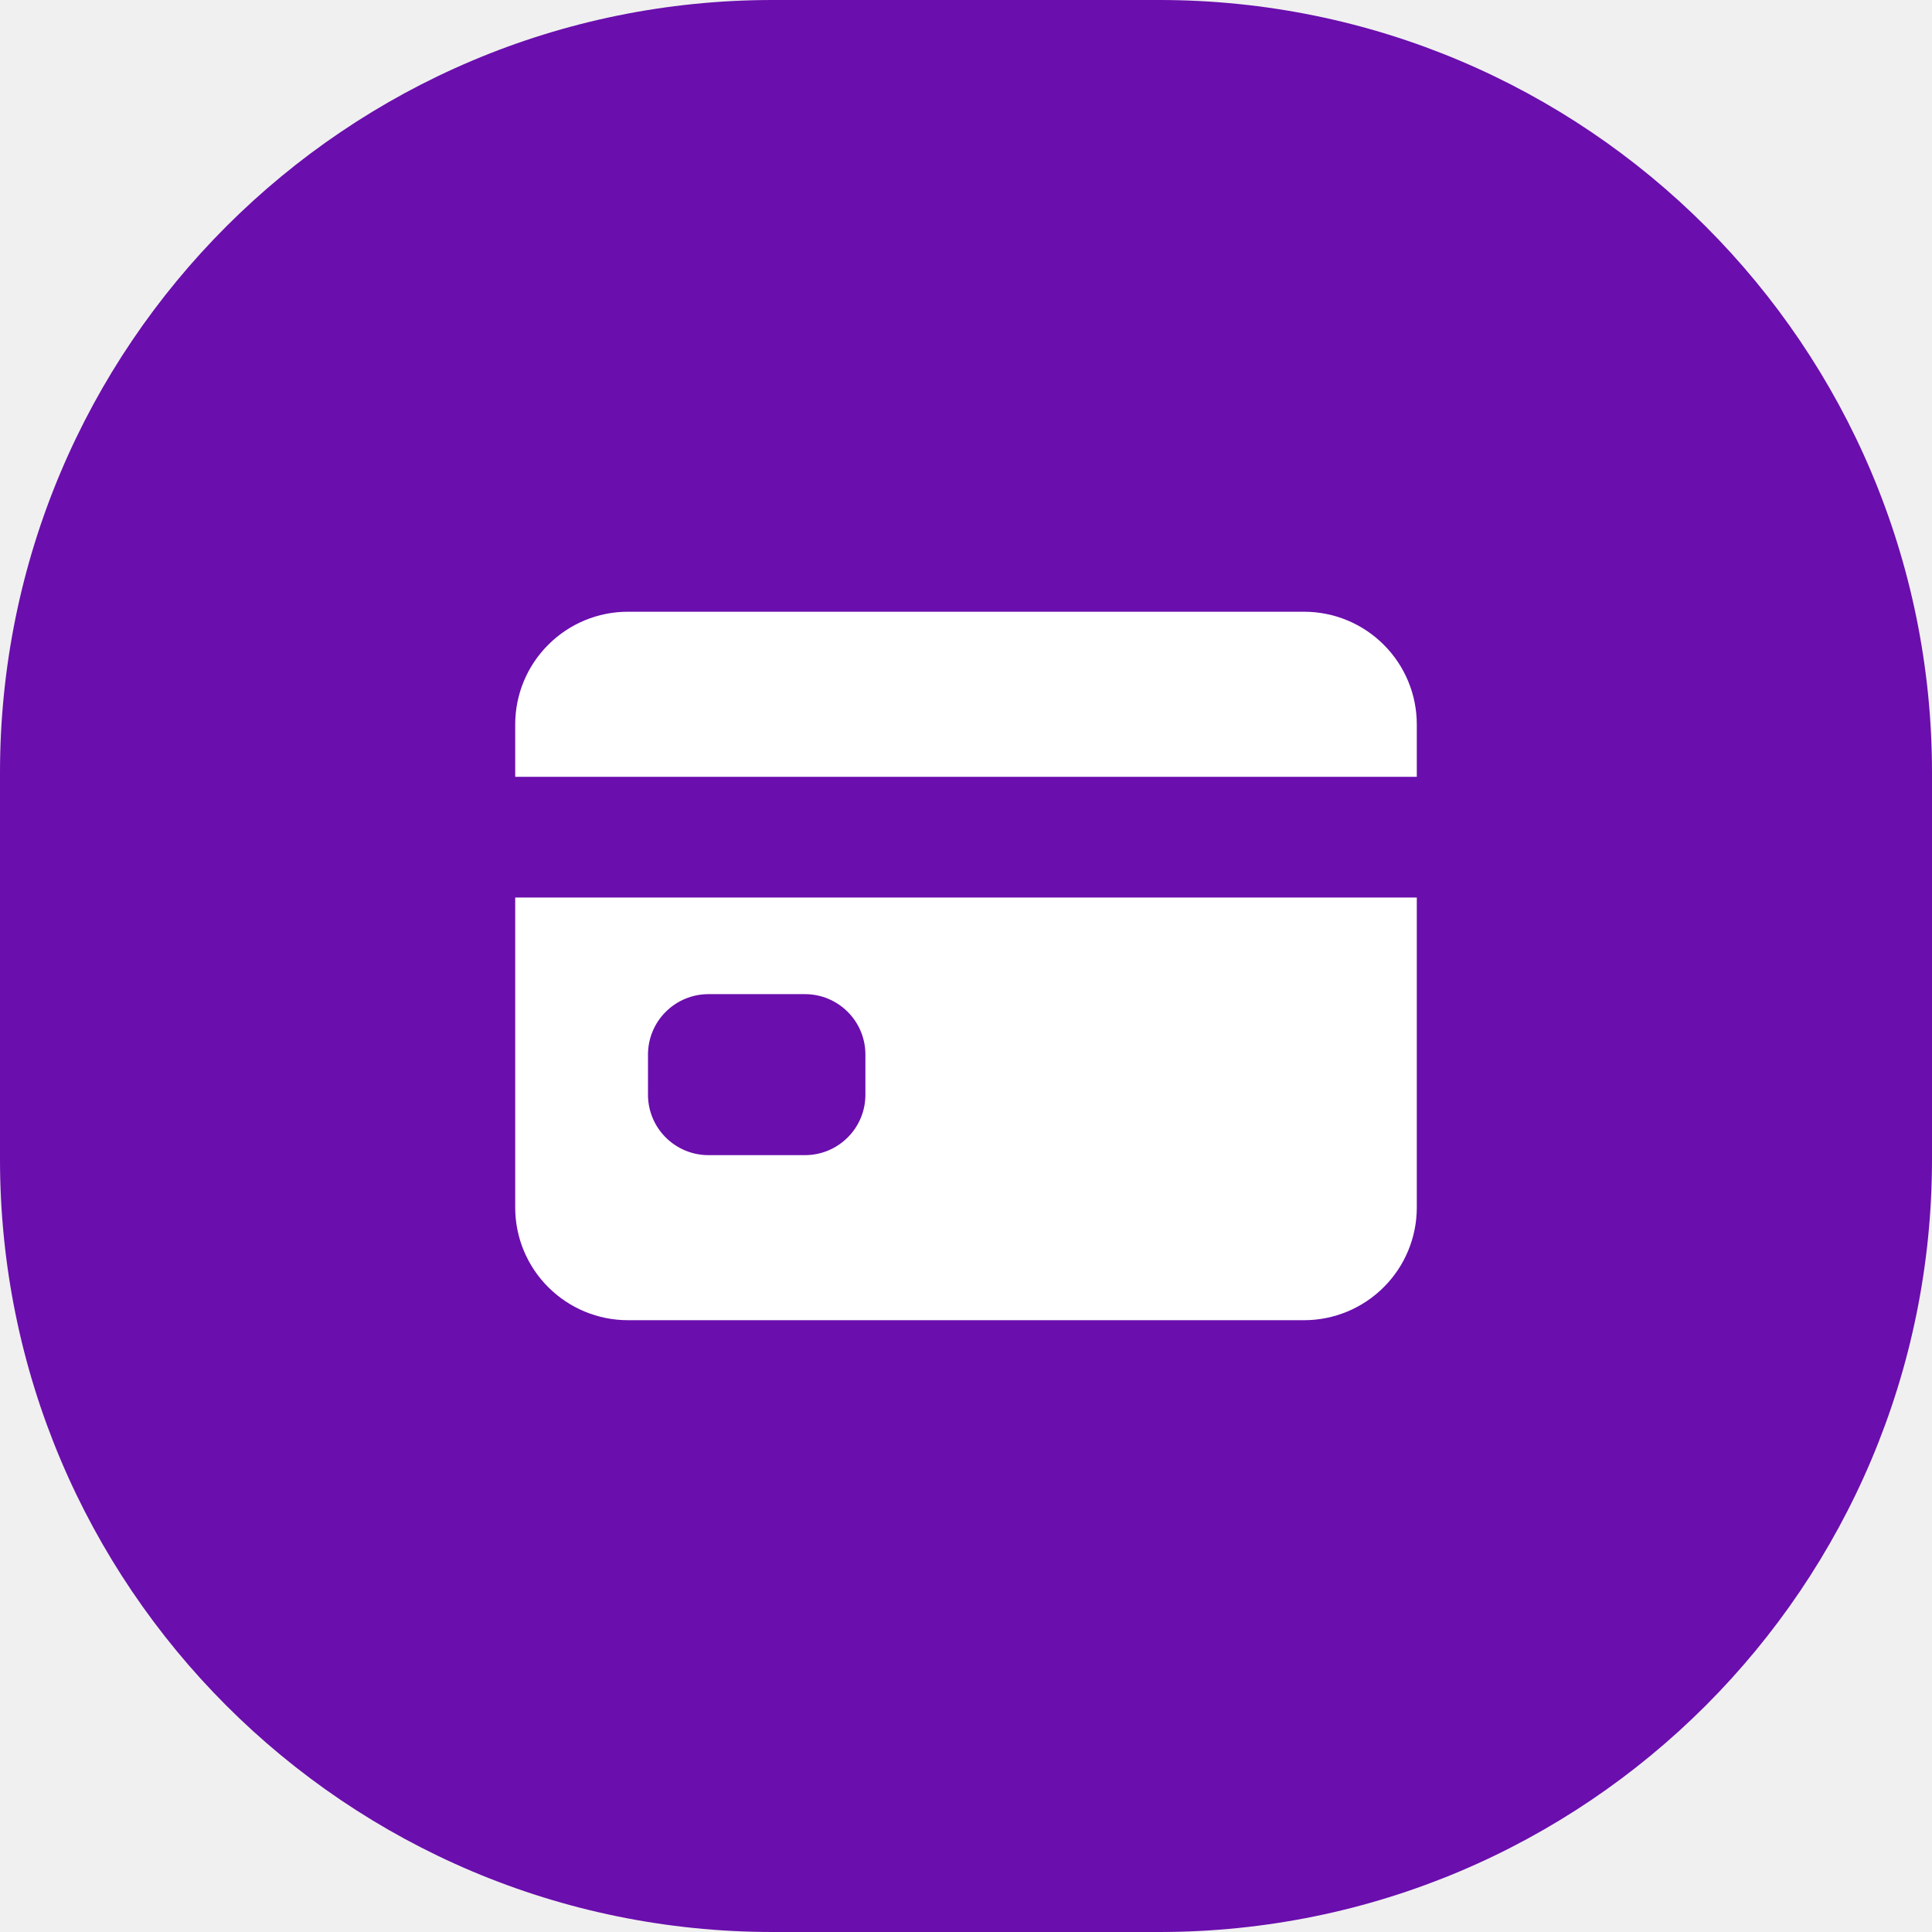
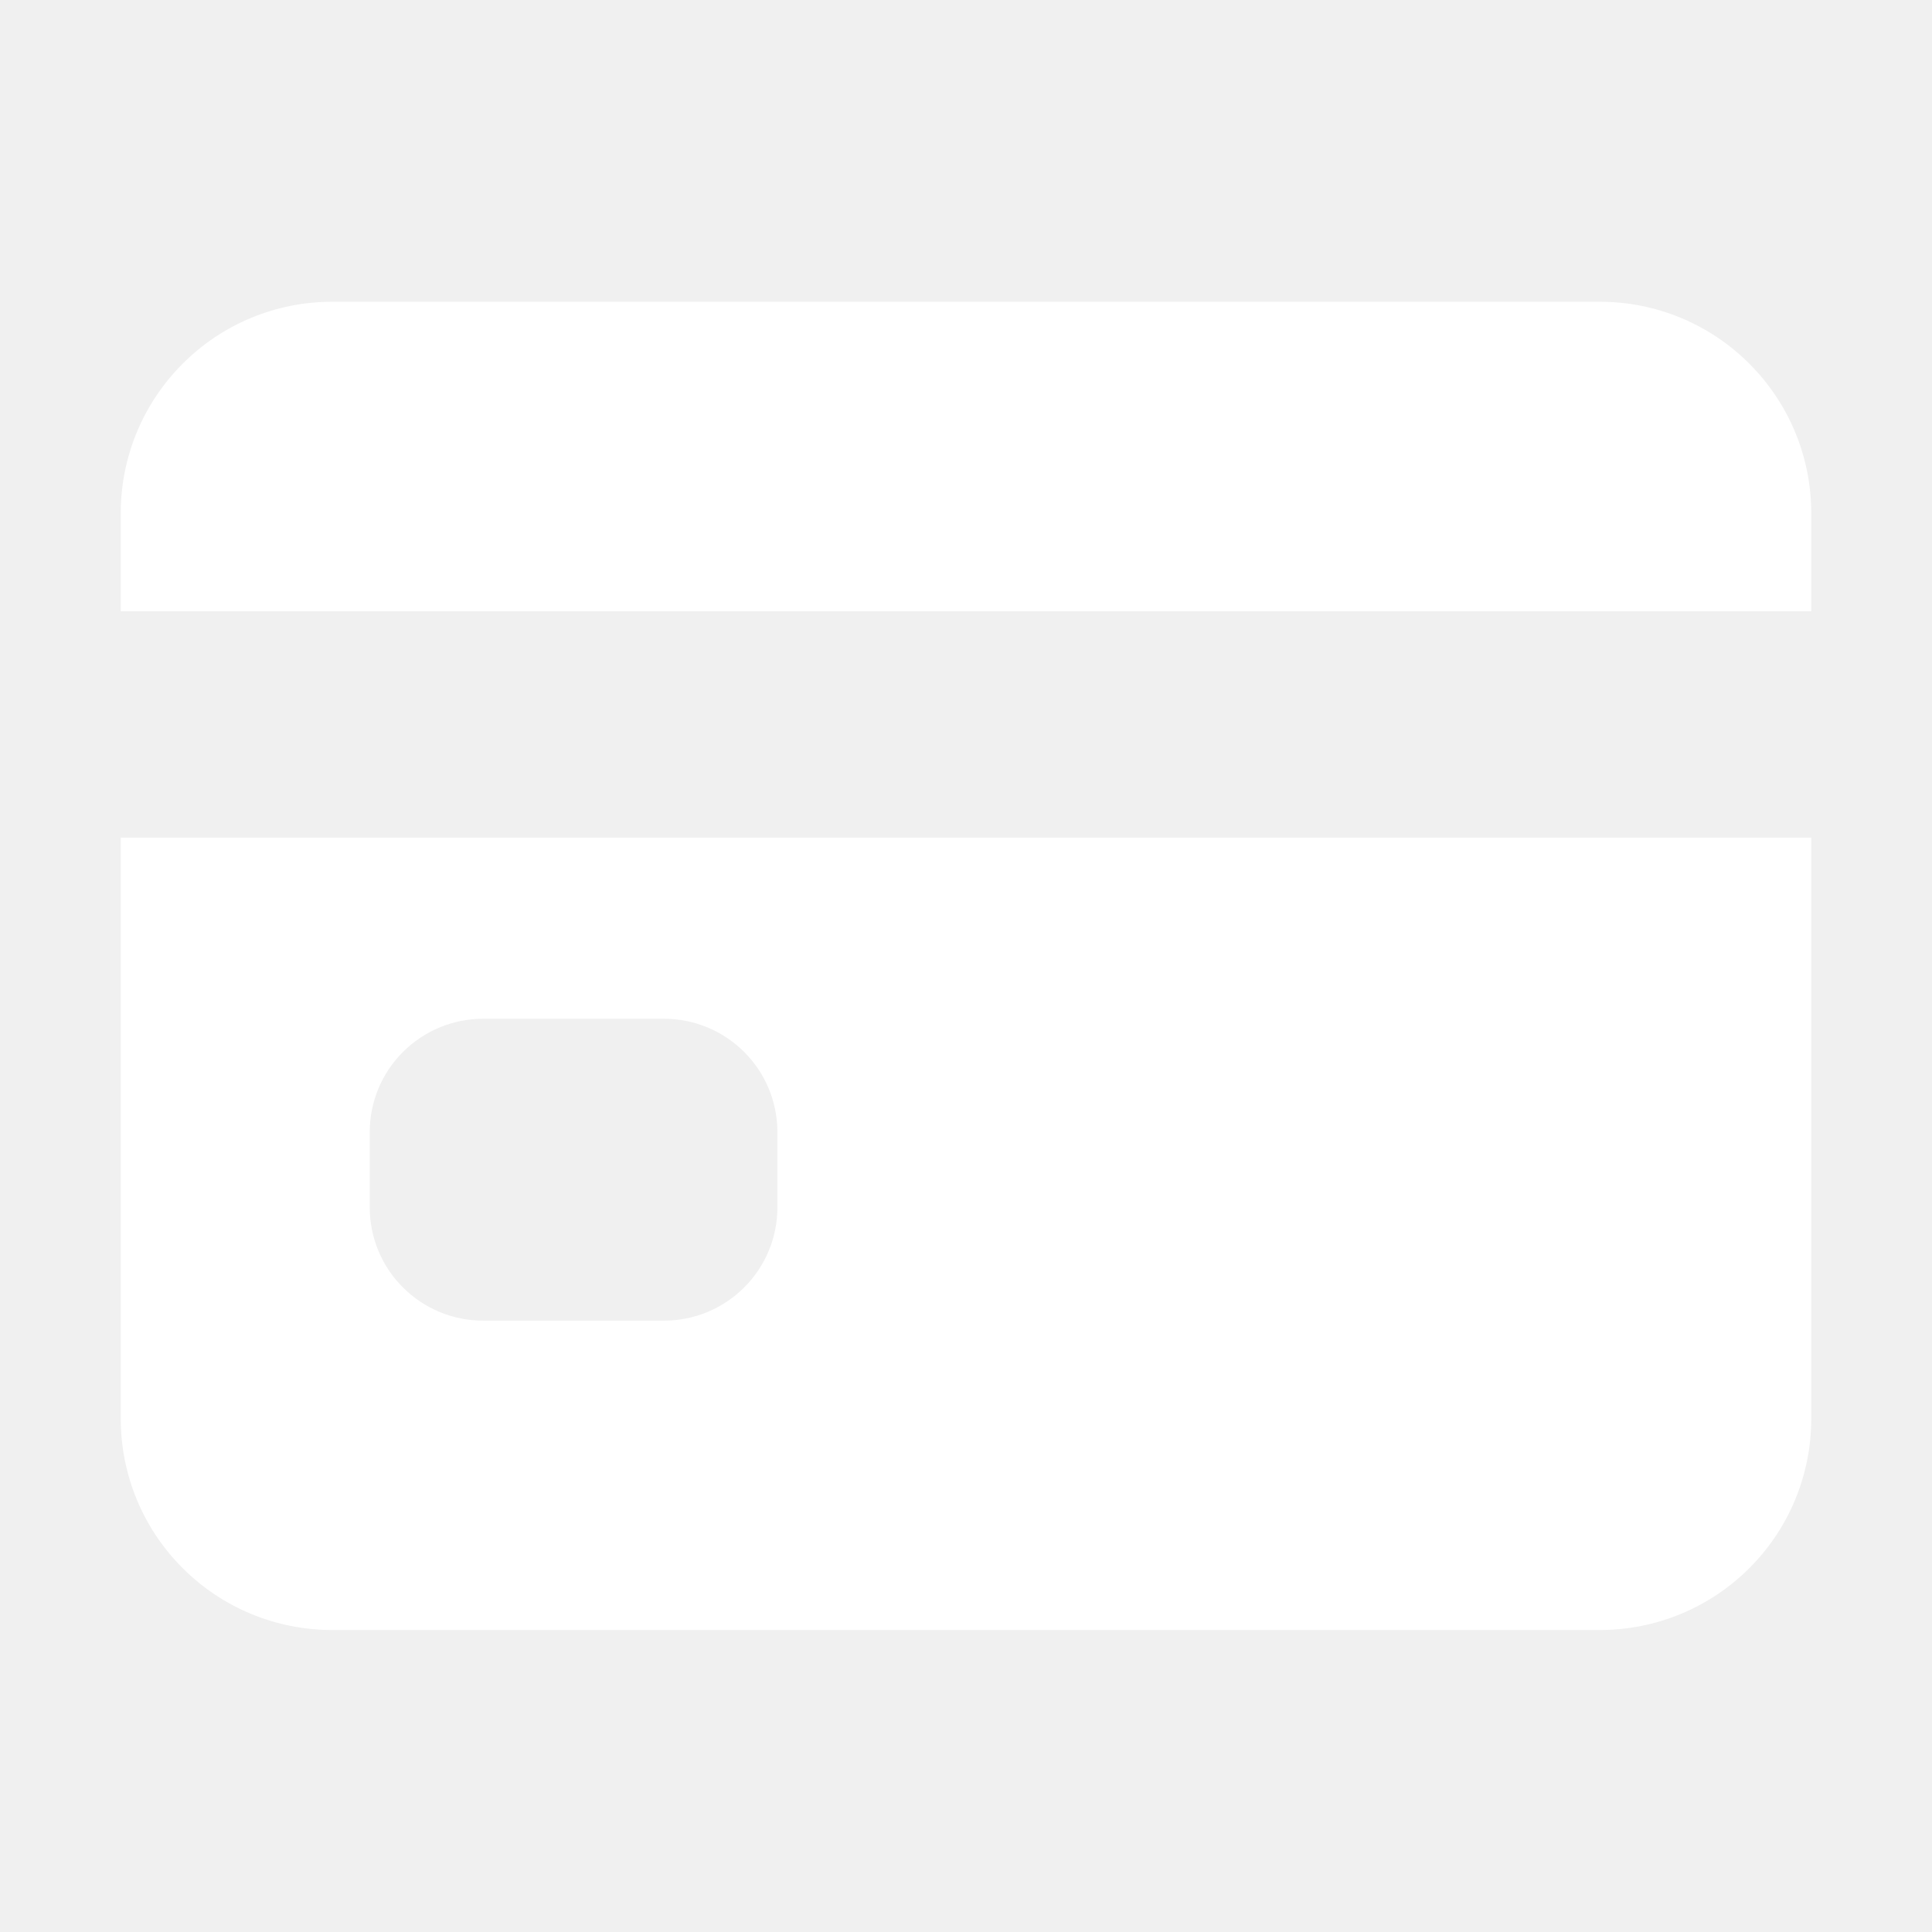
- <svg xmlns="http://www.w3.org/2000/svg" width="30" height="30" viewBox="0 0 30 30" fill="none">
-   <path d="M0 12C0 5.373 5.373 0 12 0H18C24.627 0 30 5.373 30 12V18C30 24.627 24.627 30 18 30H12C5.373 30 0 24.627 0 18V12Z" fill="#6A0EAD" />
-   <path d="M8 18.75C8 19.214 8.184 19.659 8.513 19.987C8.841 20.315 9.286 20.5 9.75 20.5H20.25C20.714 20.5 21.159 20.315 21.487 19.987C21.816 19.659 22 19.214 22 18.75V13.937H8V18.75ZM10.062 16.375C10.062 16.126 10.161 15.887 10.337 15.712C10.513 15.536 10.751 15.437 11 15.437H12.5C12.749 15.437 12.987 15.536 13.163 15.712C13.339 15.887 13.438 16.126 13.438 16.375V17C13.438 17.248 13.339 17.487 13.163 17.662C12.987 17.838 12.749 17.937 12.5 17.937H11C10.751 17.937 10.513 17.838 10.337 17.662C10.161 17.487 10.062 17.248 10.062 17V16.375Z" fill="white" />
-   <path d="M20.25 9.499H9.75C9.286 9.499 8.841 9.683 8.513 10.012C8.184 10.34 8 10.785 8 11.249V12.062H22V11.249C22 10.785 21.816 10.34 21.487 10.012C21.159 9.683 20.714 9.499 20.25 9.499Z" fill="white" />
+ <svg xmlns="http://www.w3.org/2000/svg" width="16" height="16" viewBox="0 0 16 16" fill="none">
+   <path d="M1 11.749C1 12.214 1.184 12.659 1.513 12.987C1.841 13.315 2.286 13.499 2.75 13.499H13.25C13.714 13.499 14.159 13.315 14.487 12.987C14.816 12.659 15 12.214 15 11.749V6.937H1V11.749ZM3.062 9.375C3.062 9.126 3.161 8.887 3.337 8.712C3.513 8.536 3.751 8.437 4 8.437H5.5C5.749 8.437 5.987 8.536 6.163 8.712C6.339 8.887 6.438 9.126 6.438 9.375V10C6.438 10.248 6.339 10.487 6.163 10.662C5.987 10.838 5.749 10.937 5.5 10.937H4C3.751 10.937 3.513 10.838 3.337 10.662C3.161 10.487 3.062 10.248 3.062 10V9.375Z" fill="white" />
+   <path d="M13.25 2.499H2.75C2.286 2.499 1.841 2.683 1.513 3.012C1.184 3.34 1 3.785 1 4.249V5.062H15V4.249C15 3.785 14.816 3.34 14.487 3.012C14.159 2.683 13.714 2.499 13.25 2.499Z" fill="white" />
</svg>
